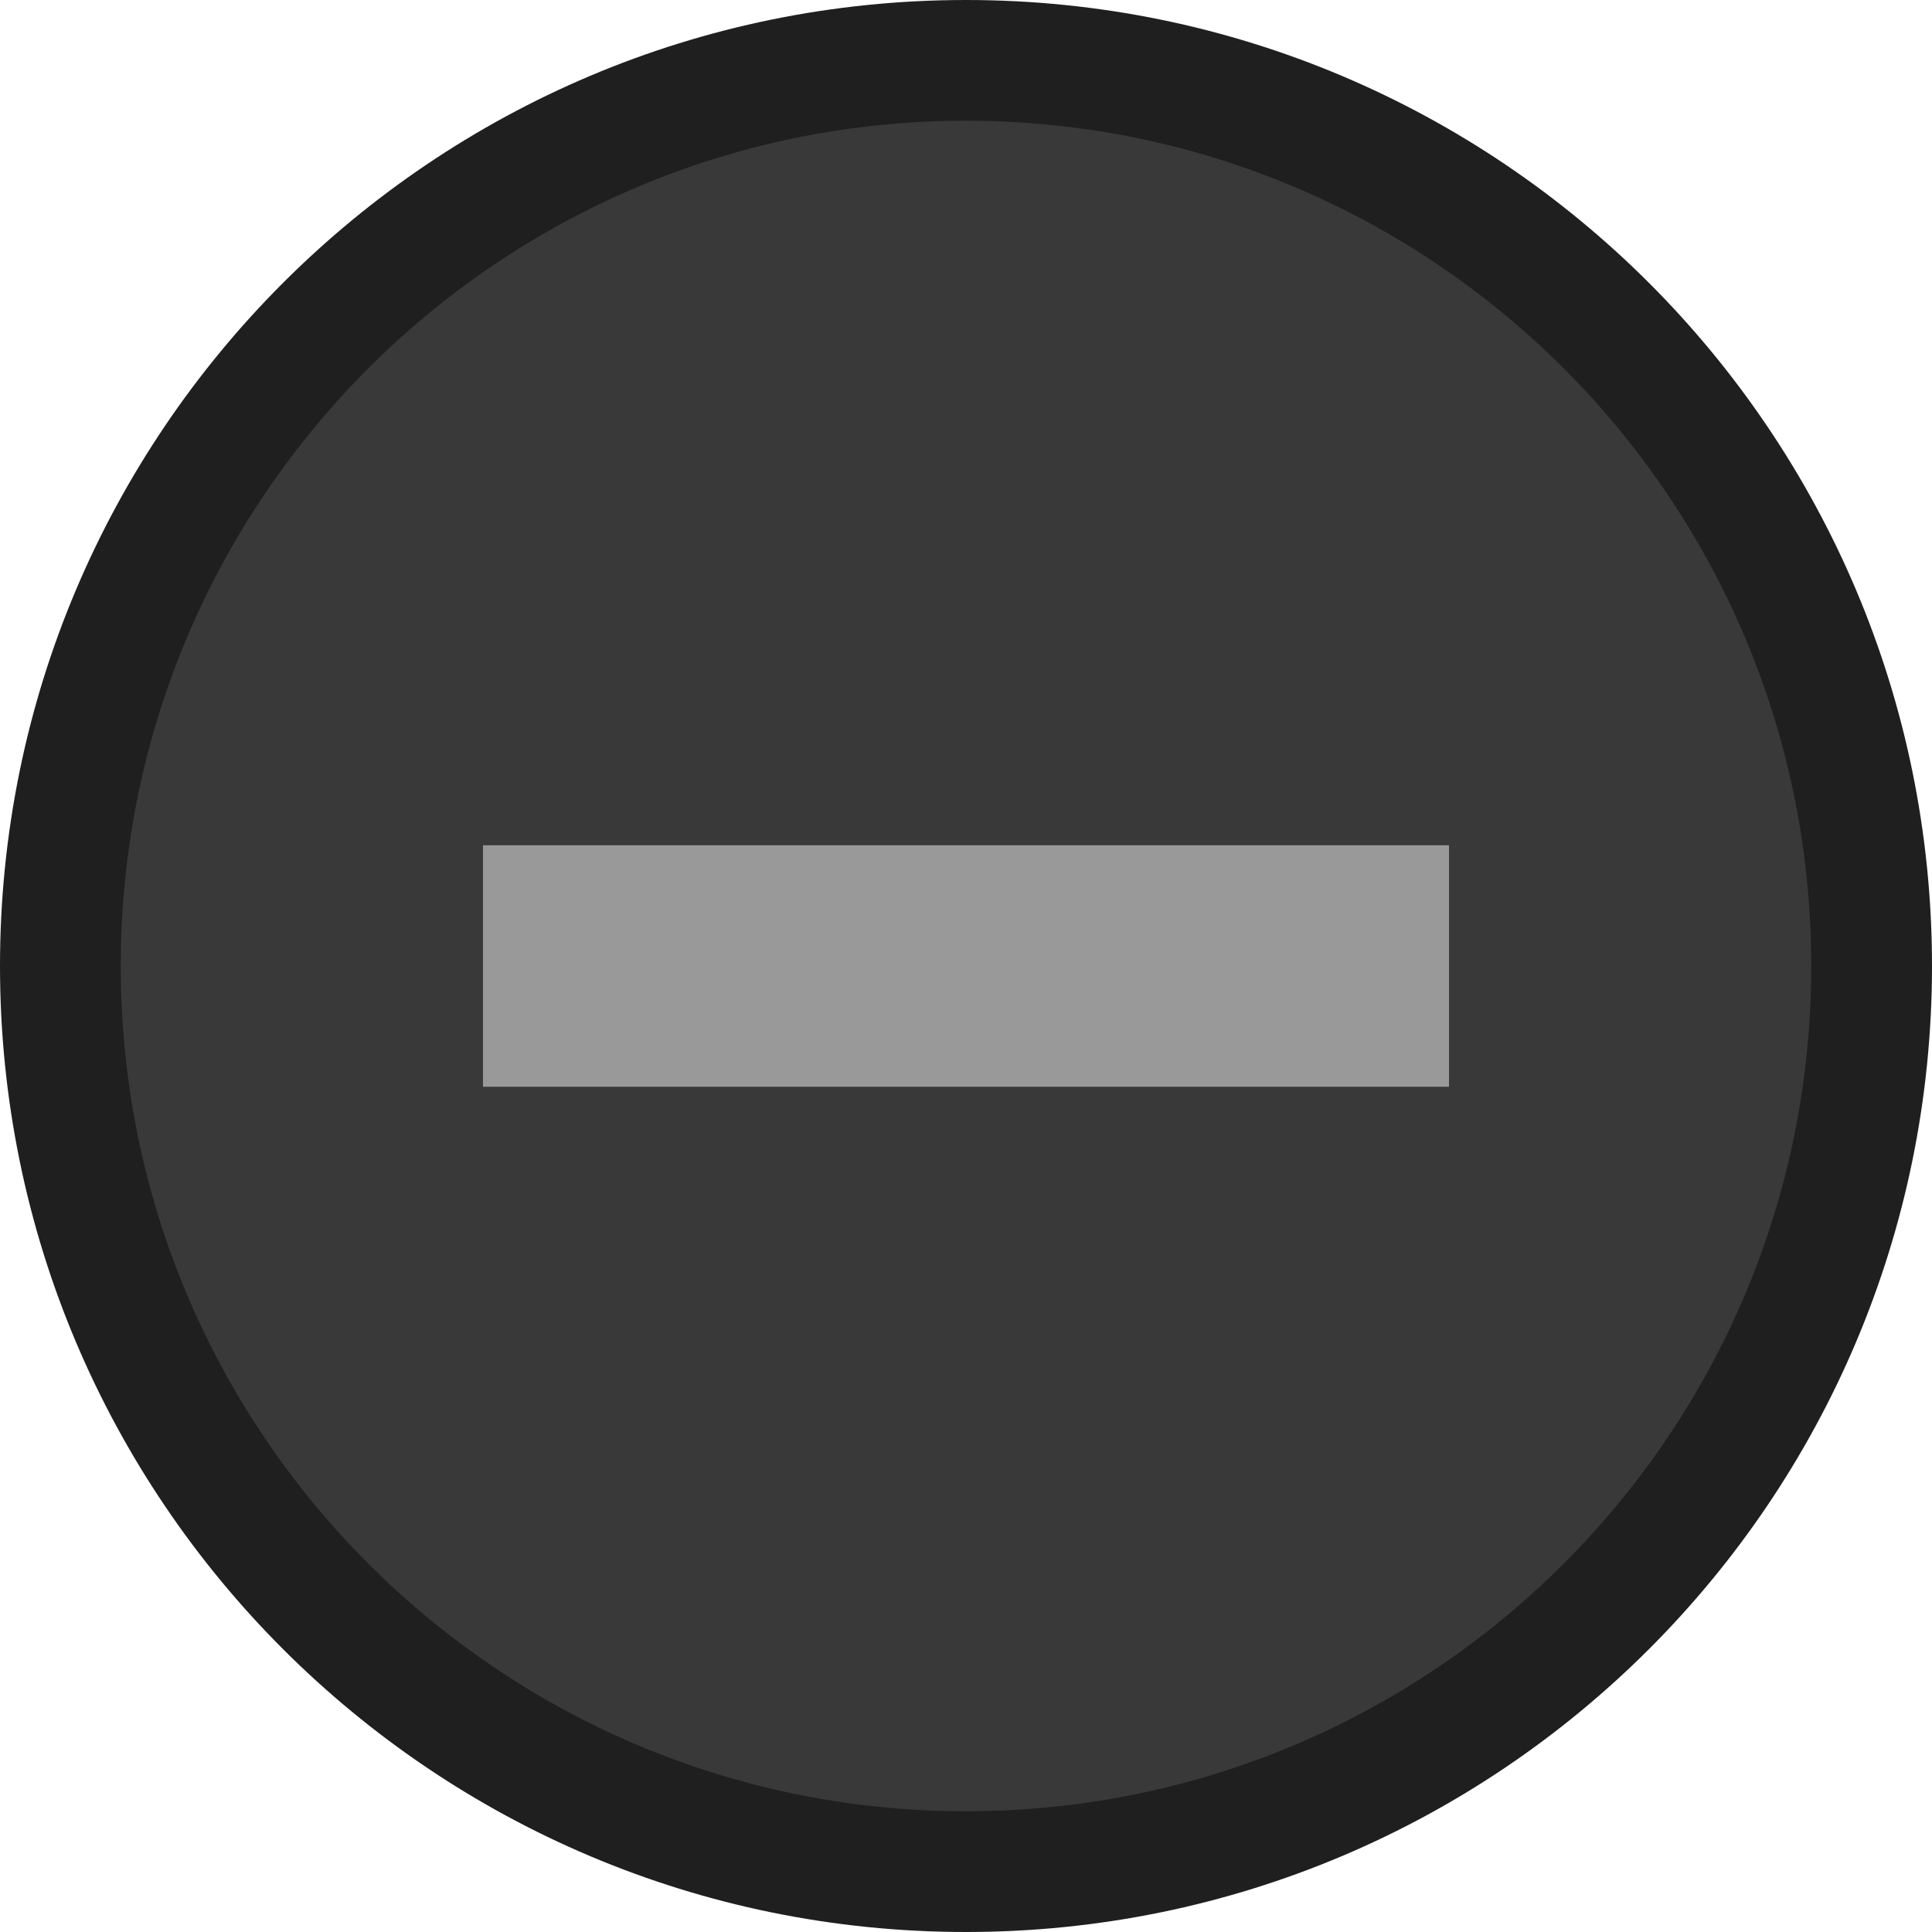
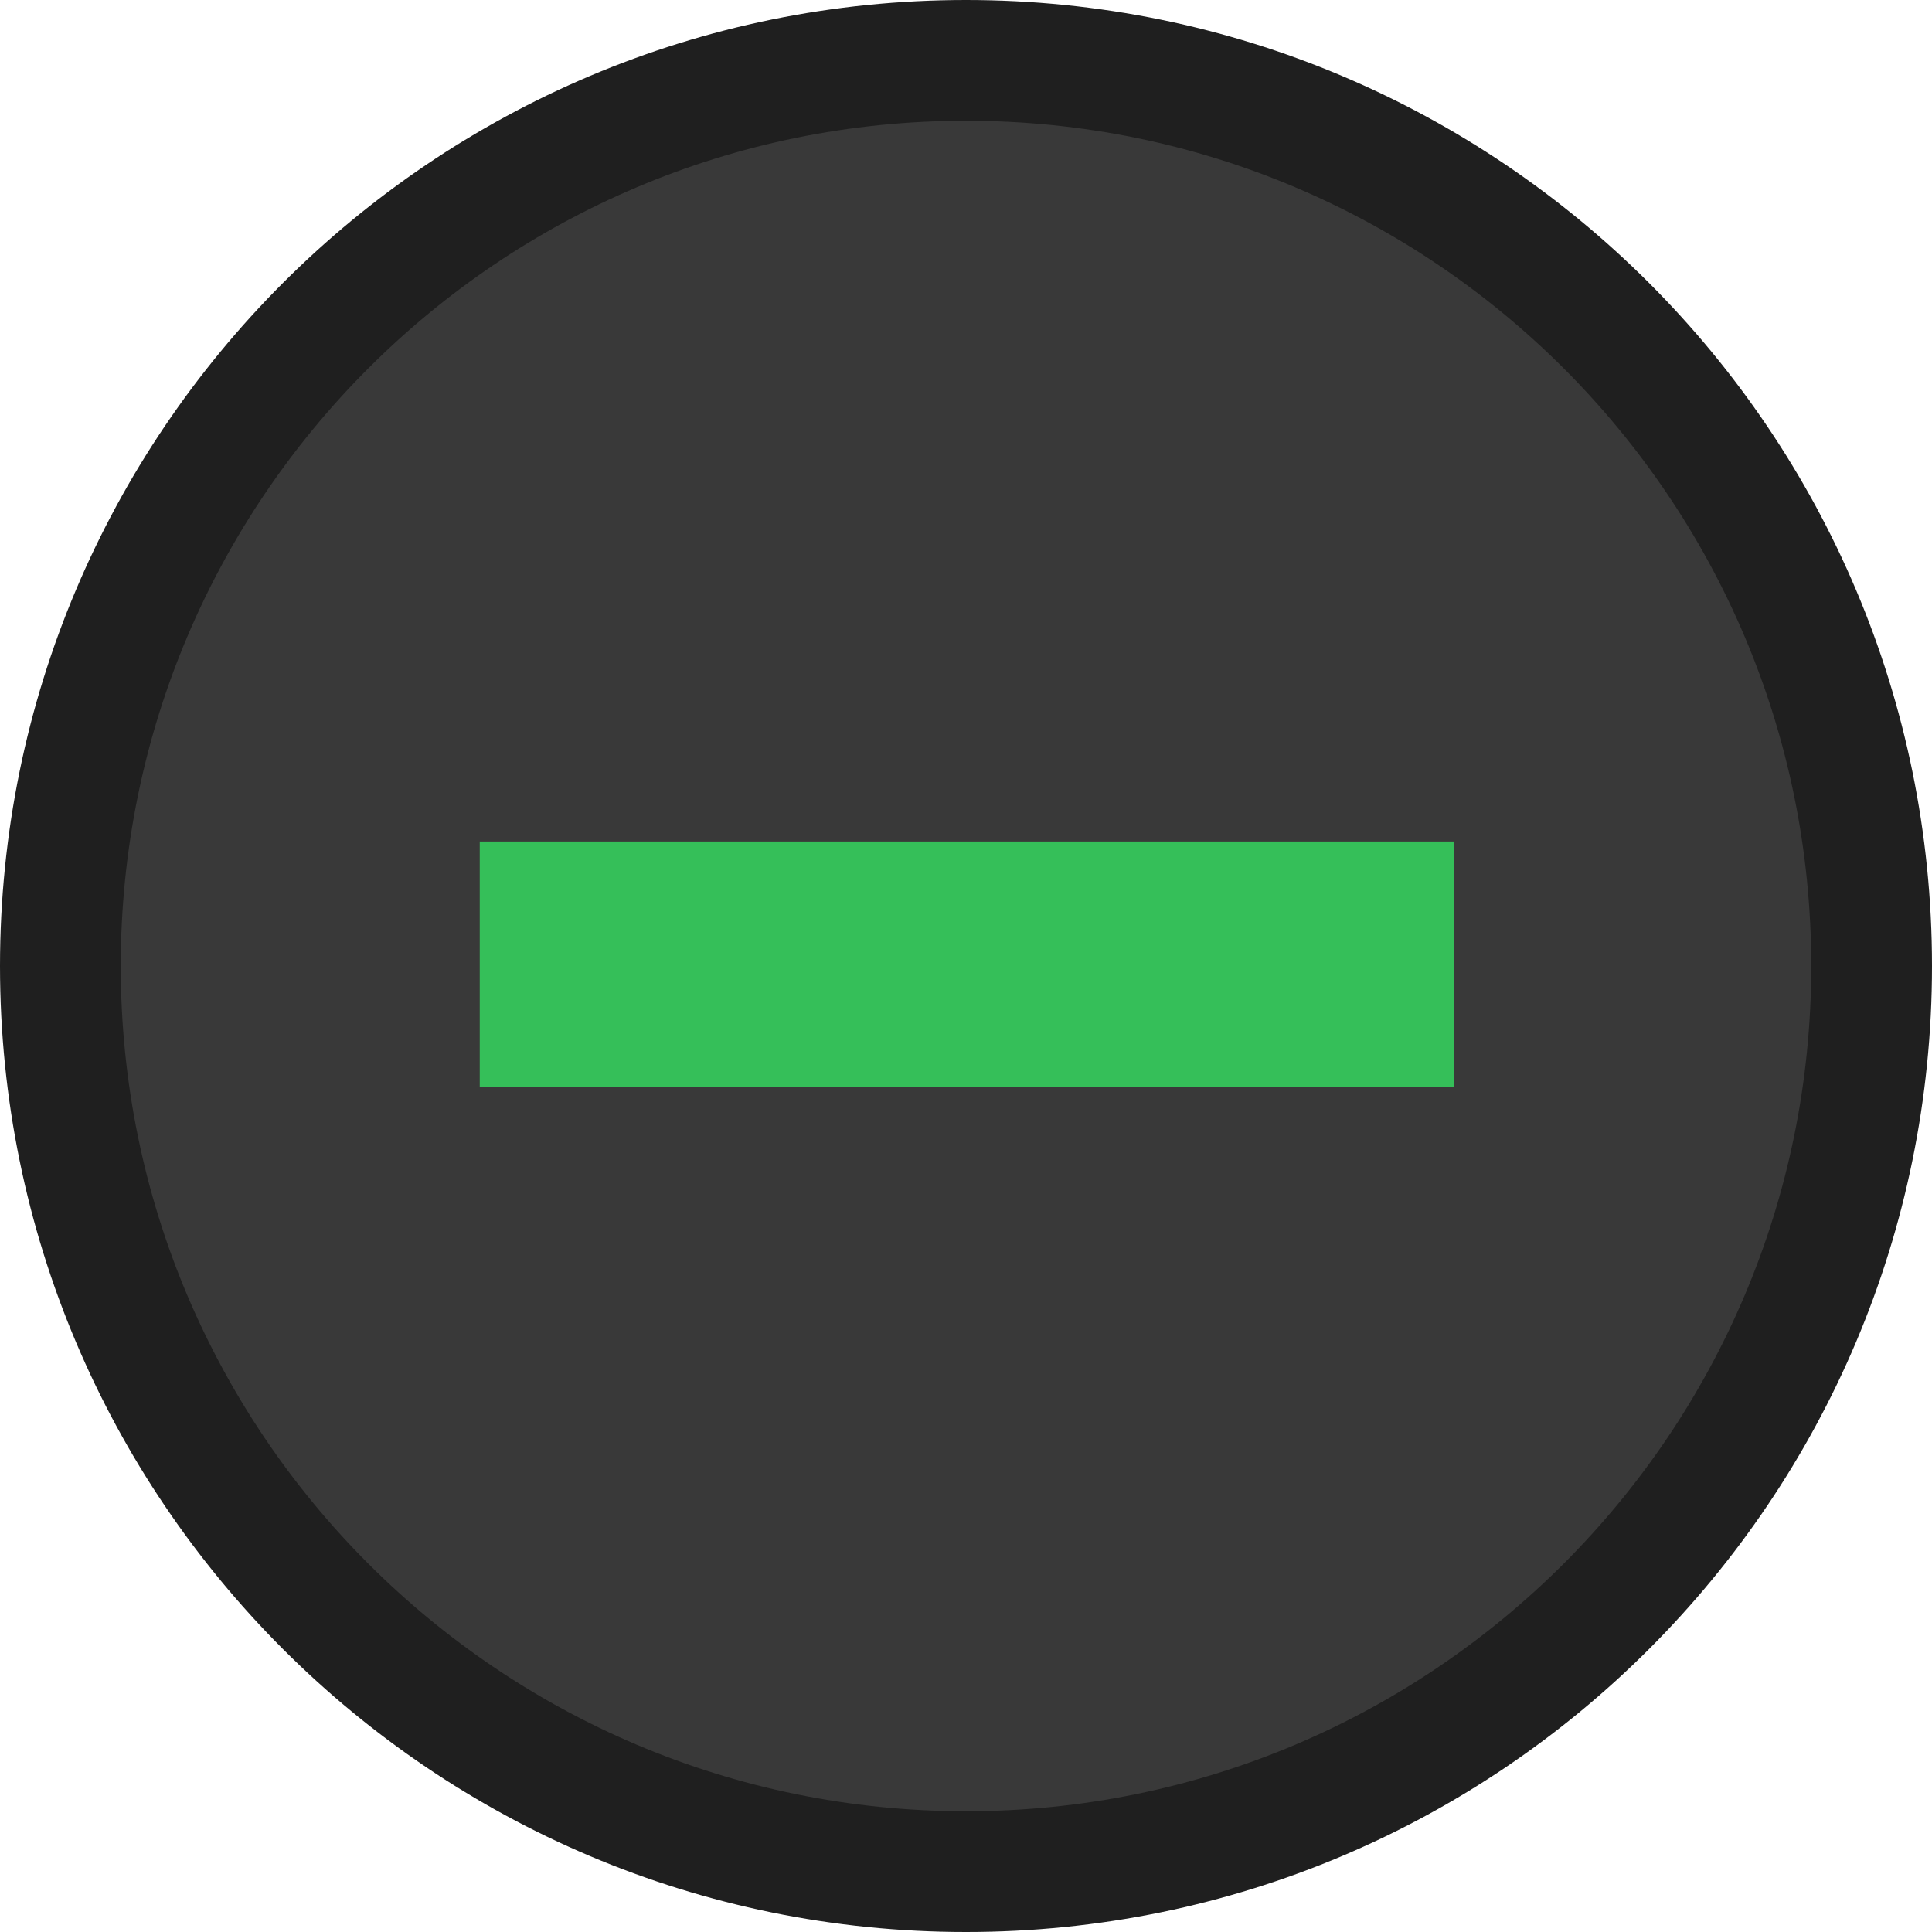
- <svg xmlns="http://www.w3.org/2000/svg" viewBox="0 0 16 16" id="svg2" version="1.1" width="100%" height="100%">
+ <svg xmlns="http://www.w3.org/2000/svg" viewBox="0 0 16 16" id="svg2" version="1.1">
  <defs id="defs14" />
  <g transform="translate(0 -1036.362)" id="g4">
    <path style="fill:#393939" d="M 15,8 A 7,7 0 1 1 1,8 7,7 0 1 1 15,8 z" transform="matrix(1.06059 0 0 1.05421 -.46237 1036.085)" id="path6" />
    <path style="fill:#1f1f1f" d="M 8 0 C 3.582 8.8817842e-16 -3.006854e-17 3.582 0 8 C 0 12.418 3.582 16 8 16 C 12.418 16 16 12.418 16 8 C 16 3.582 12.418 -1.8064254e-15 8 0 z M 8 1 C 11.866 1 15 4.134 15 8 C 15 11.866 11.866 15 8 15 C 4.134 15 1 11.866 1 8 C 1 4.134 4.134 1 8 1 z " transform="translate(0 1036.362)" id="path8" />
-     <rect width="8" x="4" y="7" height="2" style="fill:#999999;color:#000000;fill-opacity:1;fill-rule:nonzero;stroke-width:1;stroke-linecap:butt;stroke-linejoin:miter;stroke-miterlimit:4;stroke-opacity:1;stroke-dasharray:none;stroke-dashoffset:0;marker:none;visibility:visible;display:inline;overflow:visible;enable-background:accumulate" transform="translate(0 1036.362)" id="rect10" />
+     <rect width="8" x="4" y="7" height="2" style="fill:#d64937" transform="translate(0 1036.362)" id="rect10" />
  </g>
+   <path style="opacity:1;fill:#35bf59;fill-opacity:1" d="m 3.973,7.986 0,-1.017 4.034,0 4.034,0 0,1.017 0,1.017 -4.034,0 -4.034,0 0,-1.017 z" id="path4144" />
</svg>
